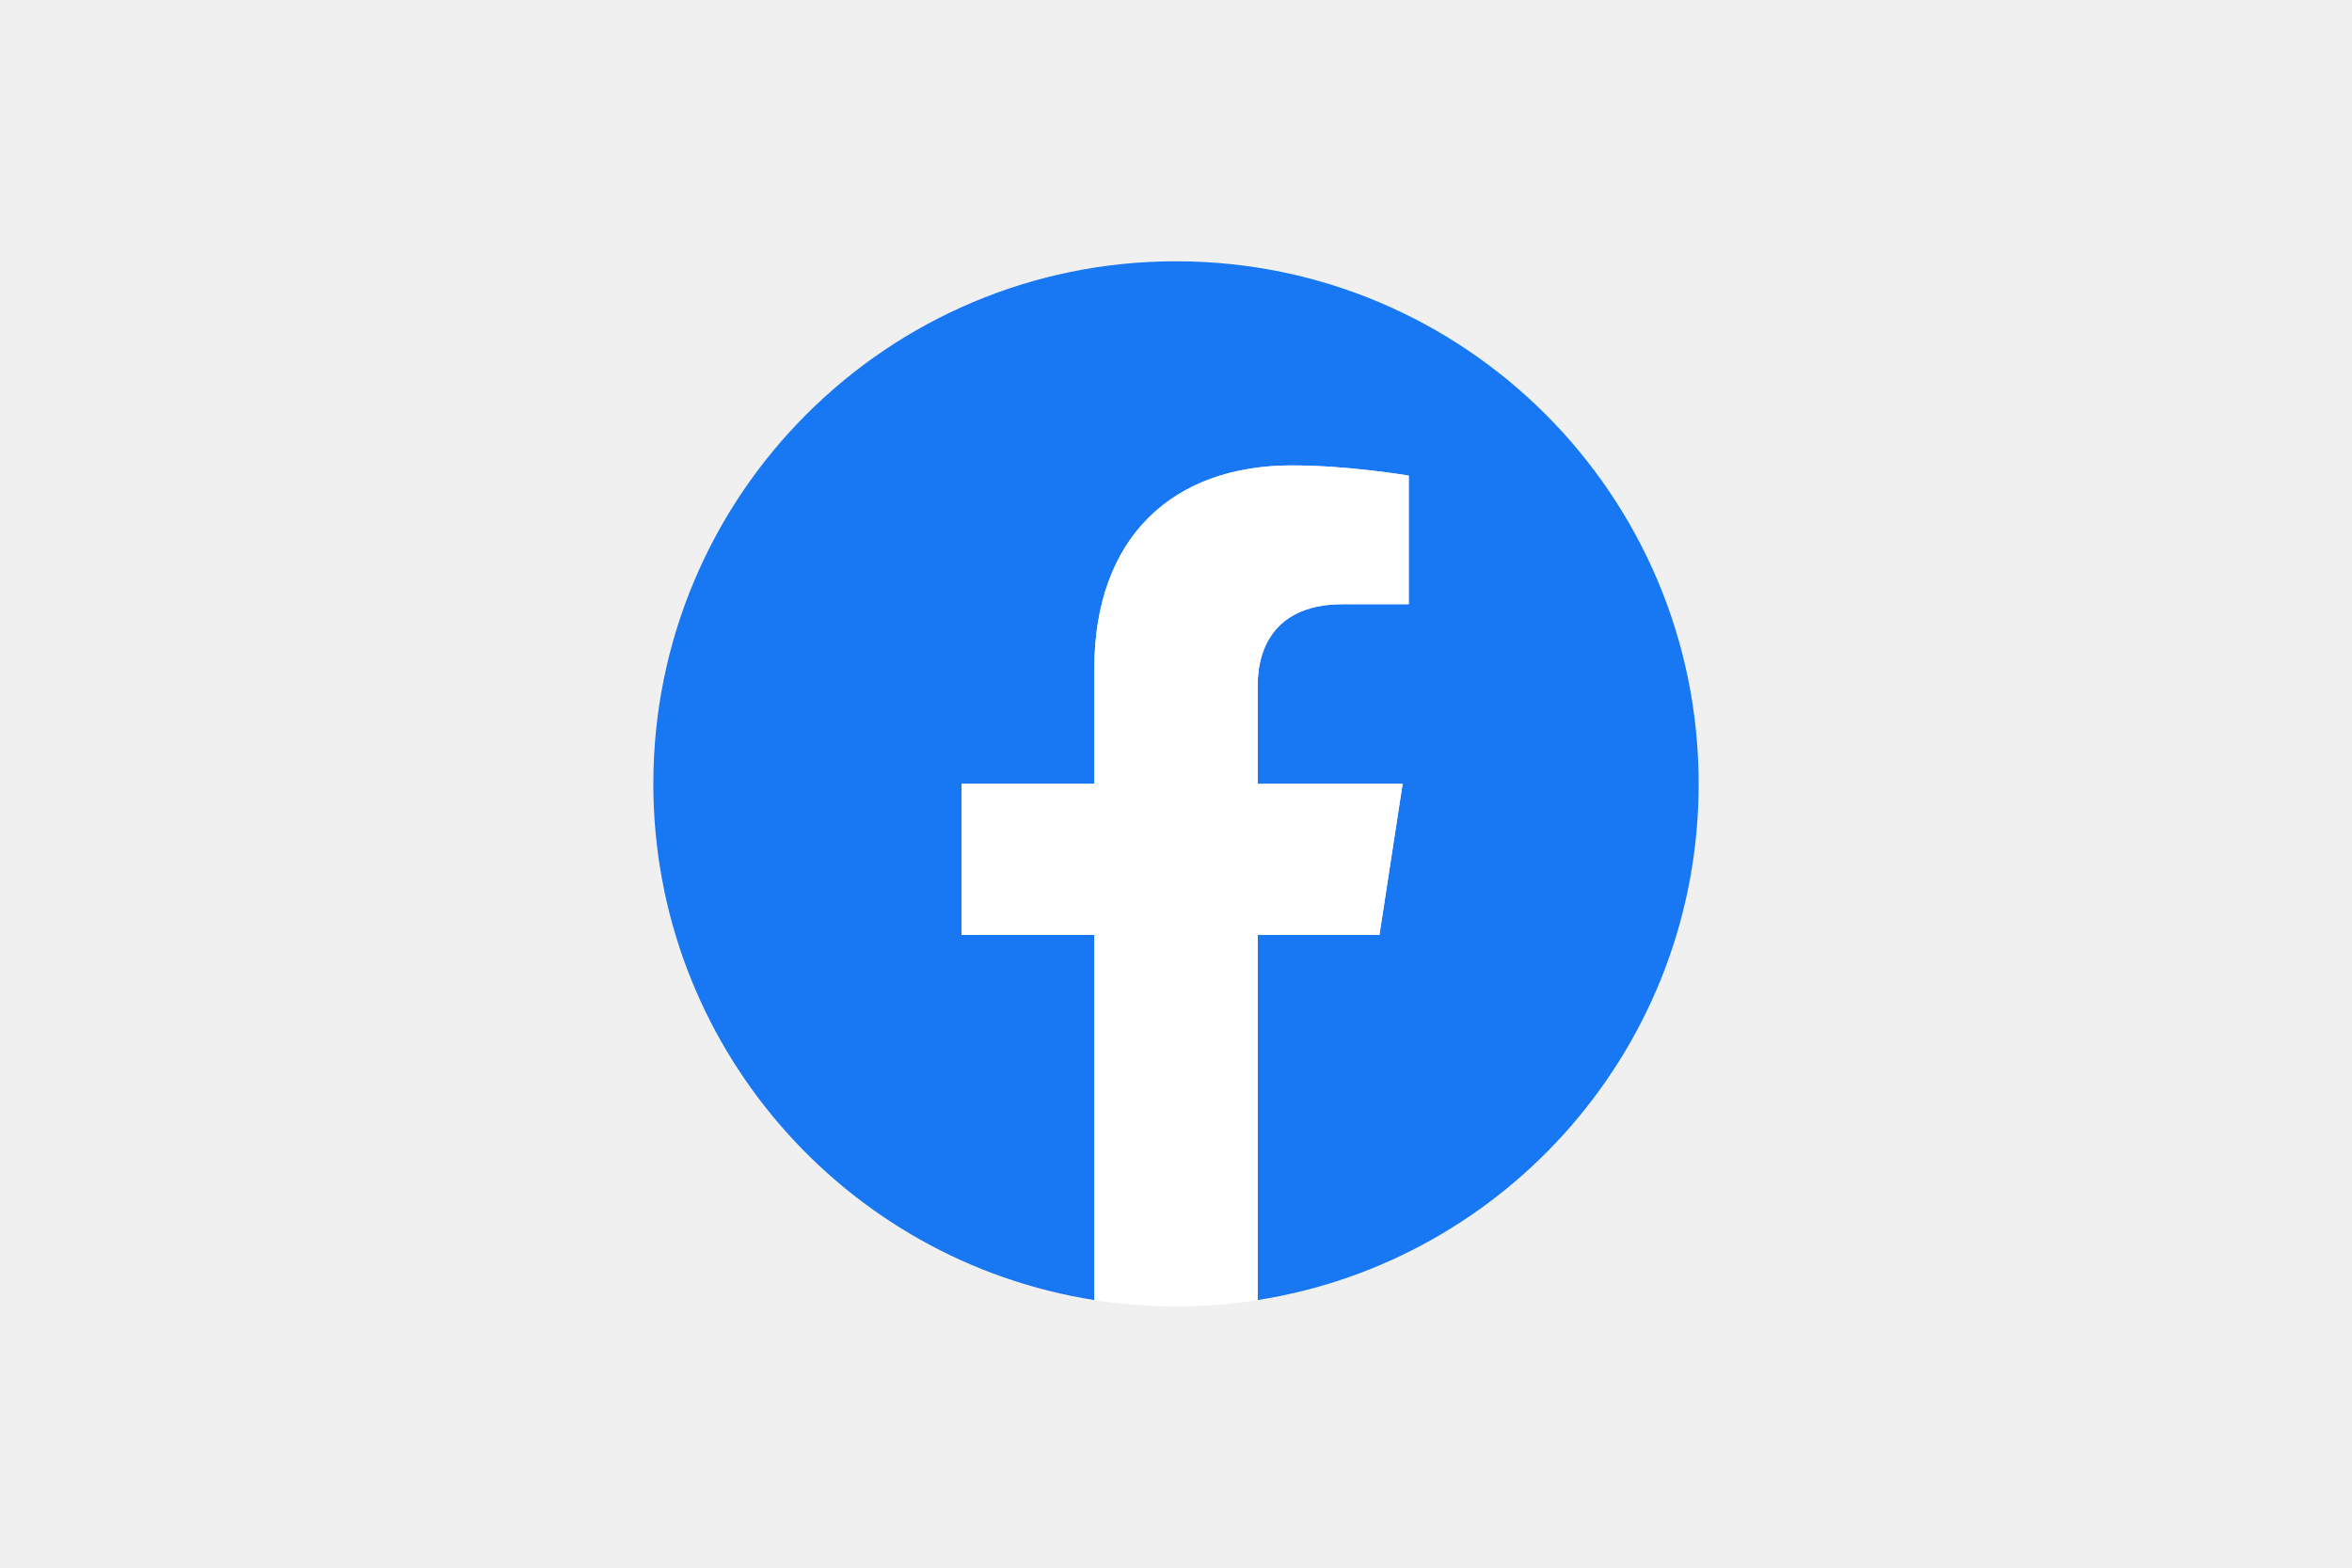
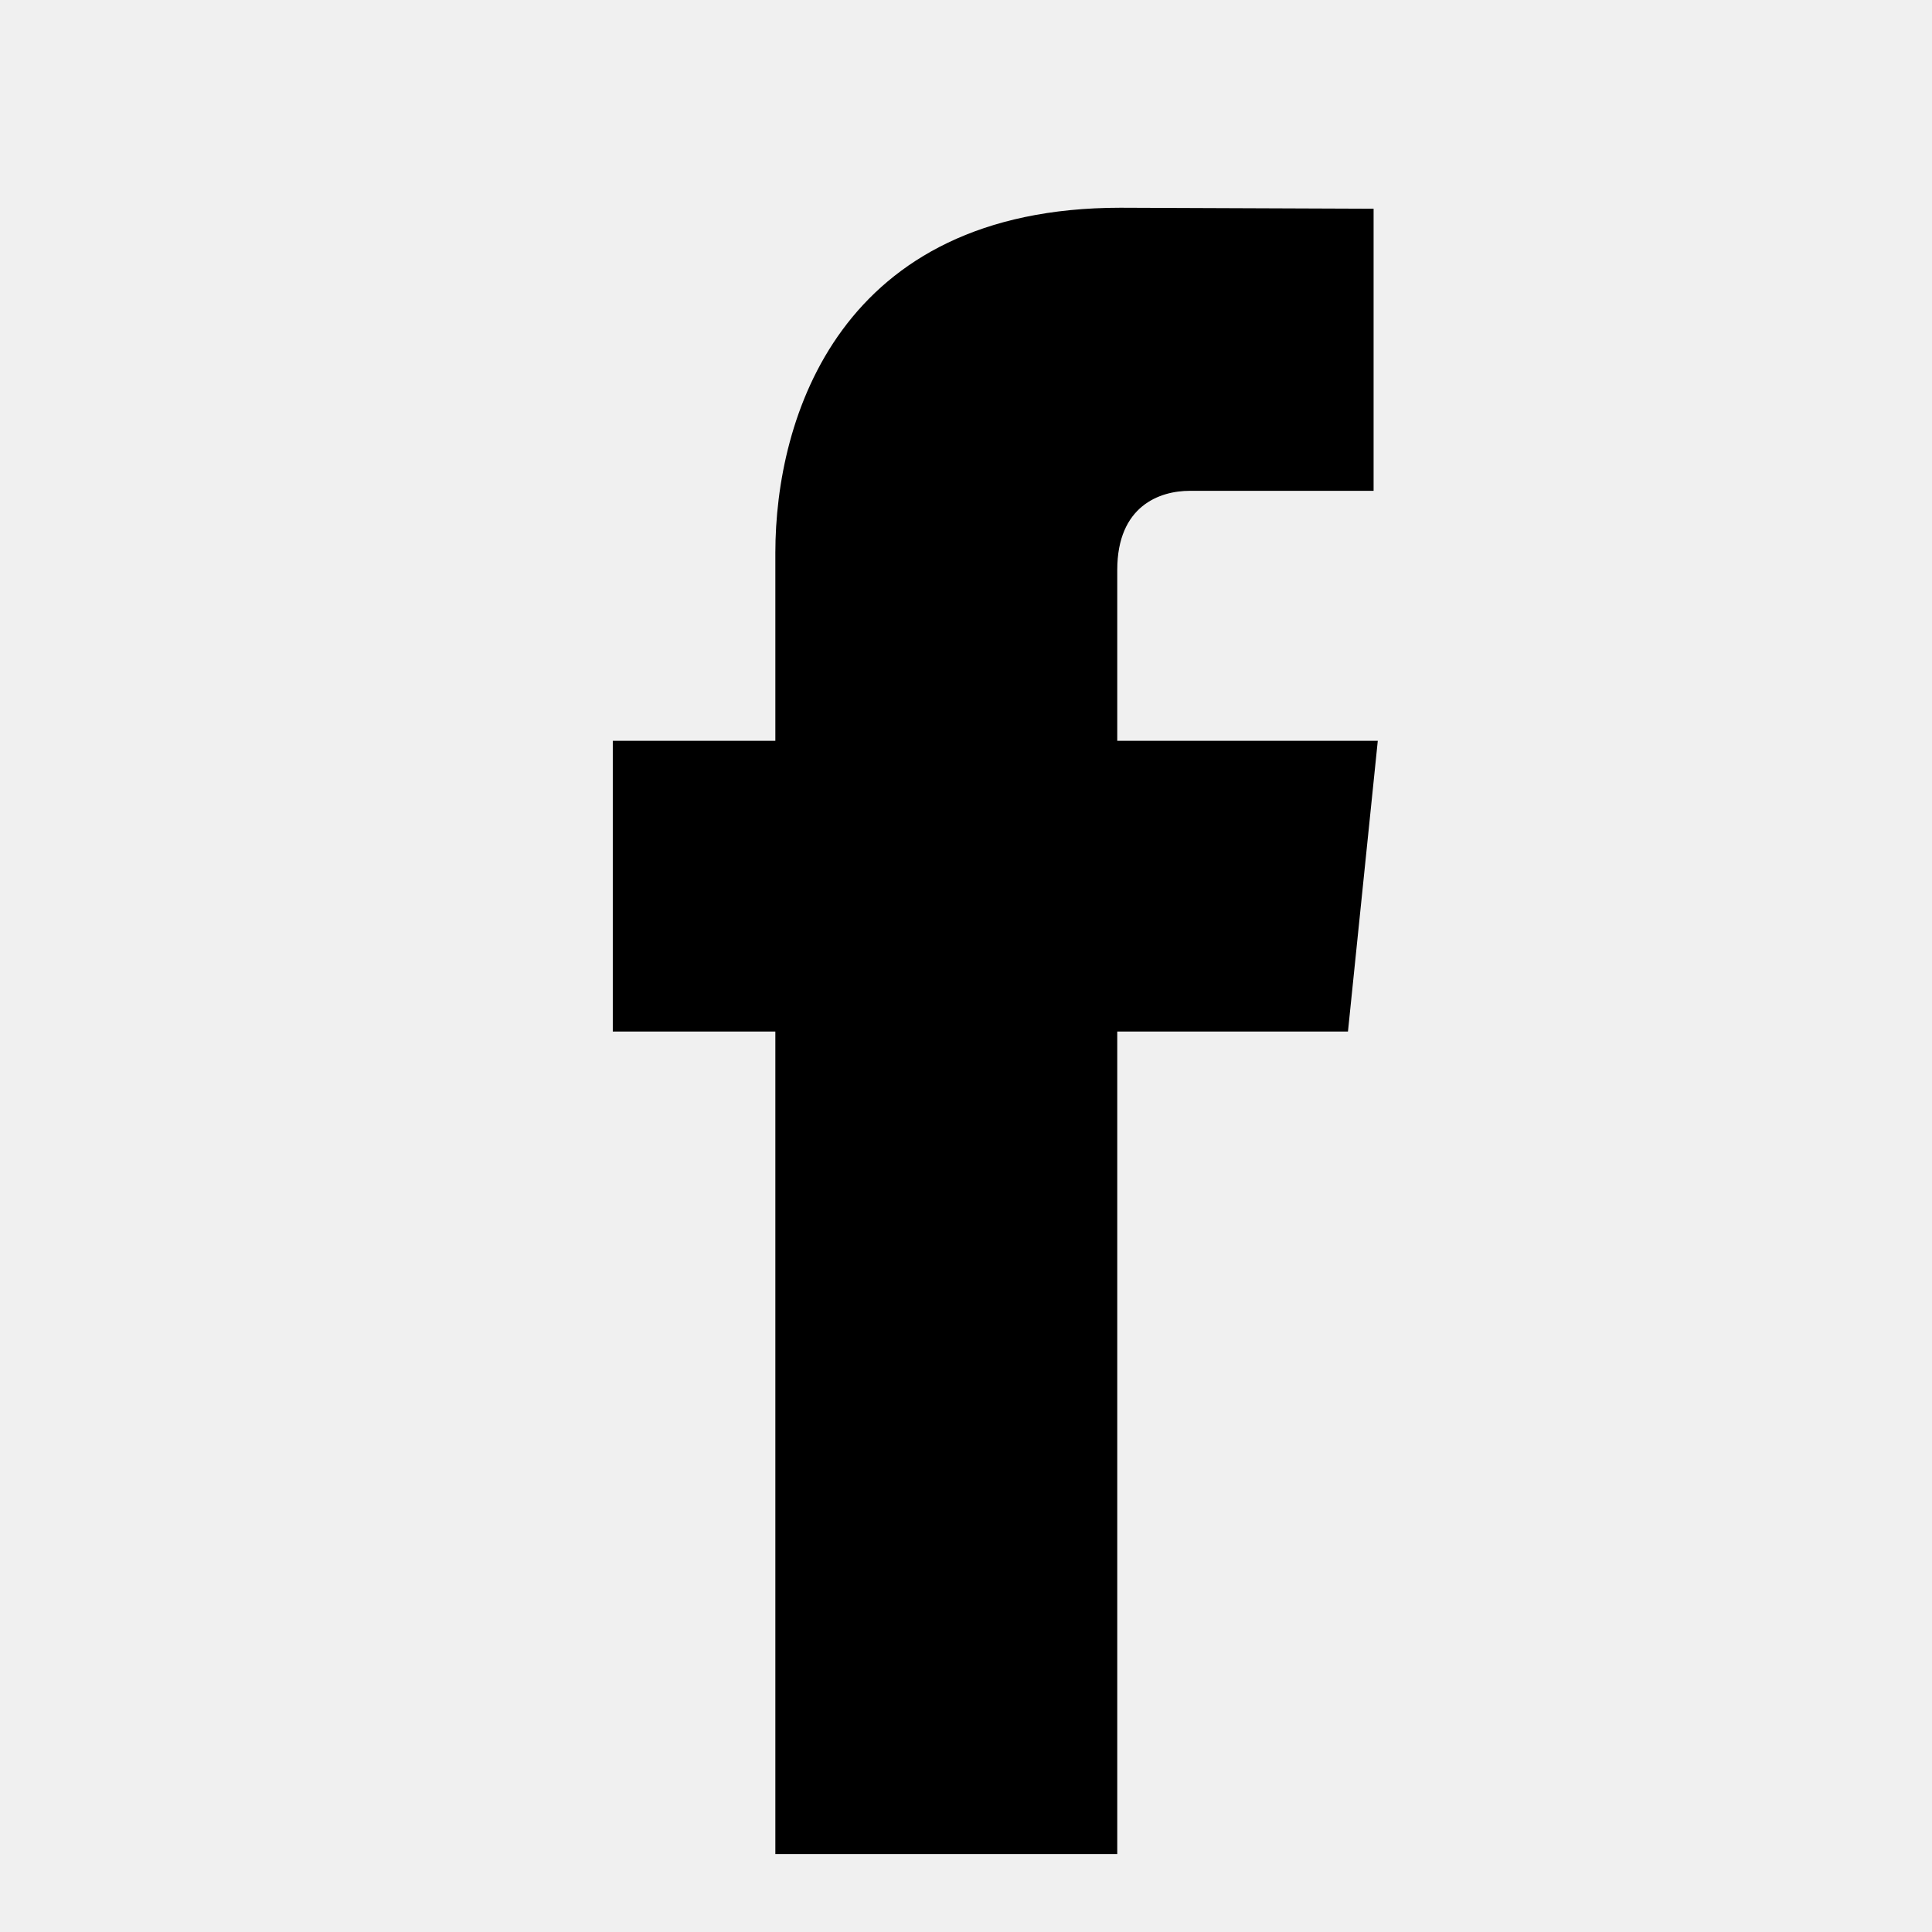
- <svg xmlns="http://www.w3.org/2000/svg" height="800" width="1200" viewBox="-204.8 -341.333 1774.933 2047.999">
-   <path d="M1365.333 682.667C1365.333 305.64 1059.693 0 682.667 0 305.64 0 0 305.64 0 682.667c0 340.738 249.641 623.16 576 674.373V880H402.667V682.667H576v-150.4c0-171.094 101.917-265.6 257.853-265.6 74.69 0 152.814 13.333 152.814 13.333v168h-86.083c-84.804 0-111.25 52.623-111.25 106.61v128.057h189.333L948.4 880H789.333v477.04c326.359-51.213 576-333.635 576-674.373" fill="#1877f2" />
-   <path d="M948.4 880l30.267-197.333H789.333V554.609C789.333 500.623 815.78 448 900.584 448h86.083V280s-78.124-13.333-152.814-13.333c-155.936 0-257.853 94.506-257.853 265.6v150.4H402.667V880H576v477.04a687.805 687.805 0 00106.667 8.293c36.288 0 71.91-2.84 106.666-8.293V880H948.4" fill="#fff" />
+ <svg xmlns="http://www.w3.org/2000/svg" enable-background="new 0 0 56.693 56.693" height="56.693px" id="Layer_1" version="1.1" viewBox="0 0 56.693 56.693" width="56.693px" xml:space="preserve">
+   <path d="M40.43,21.739h-7.645v-5.014c0-1.883,1.248-2.322,2.127-2.322c0.877,0,5.395,0,5.395,0V6.125l-7.43-0.029  c-8.248,0-10.125,6.174-10.125,10.125v5.518h-4.77v8.53h4.77c0,10.947,0,24.137,0,24.137h10.033c0,0,0-13.32,0-24.137h6.77  L40.43,21.739z" />
</svg>
